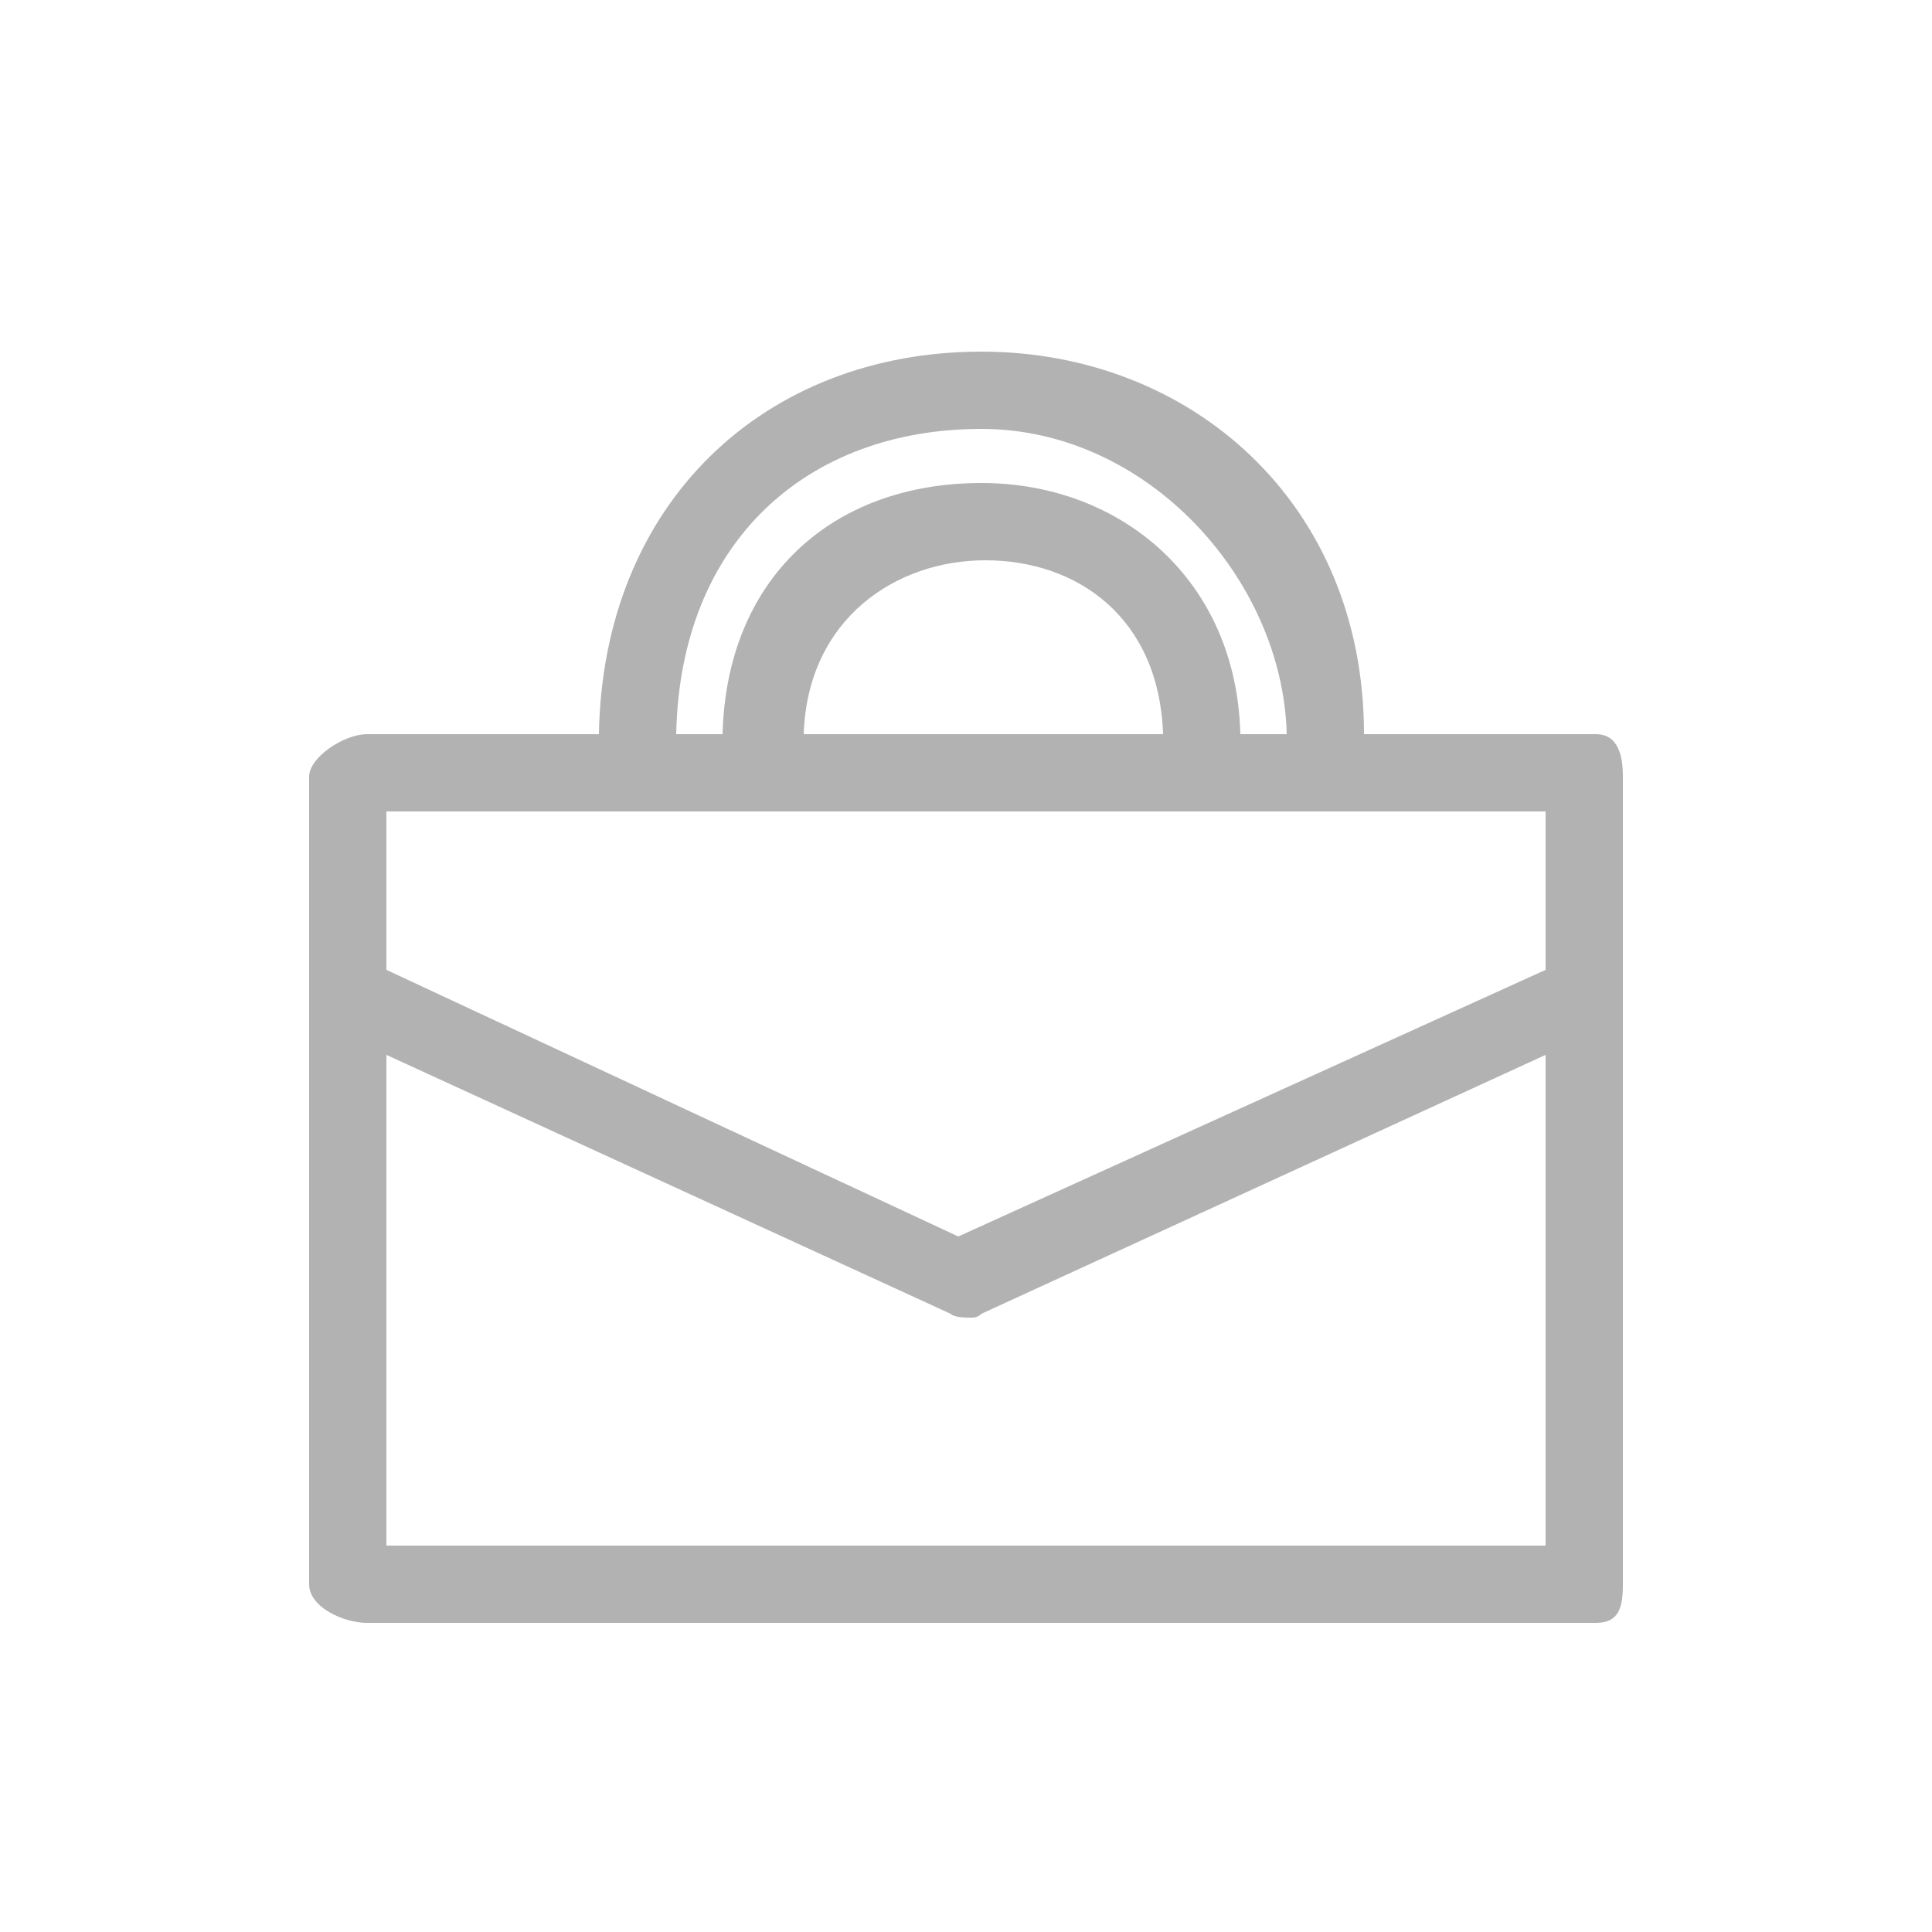
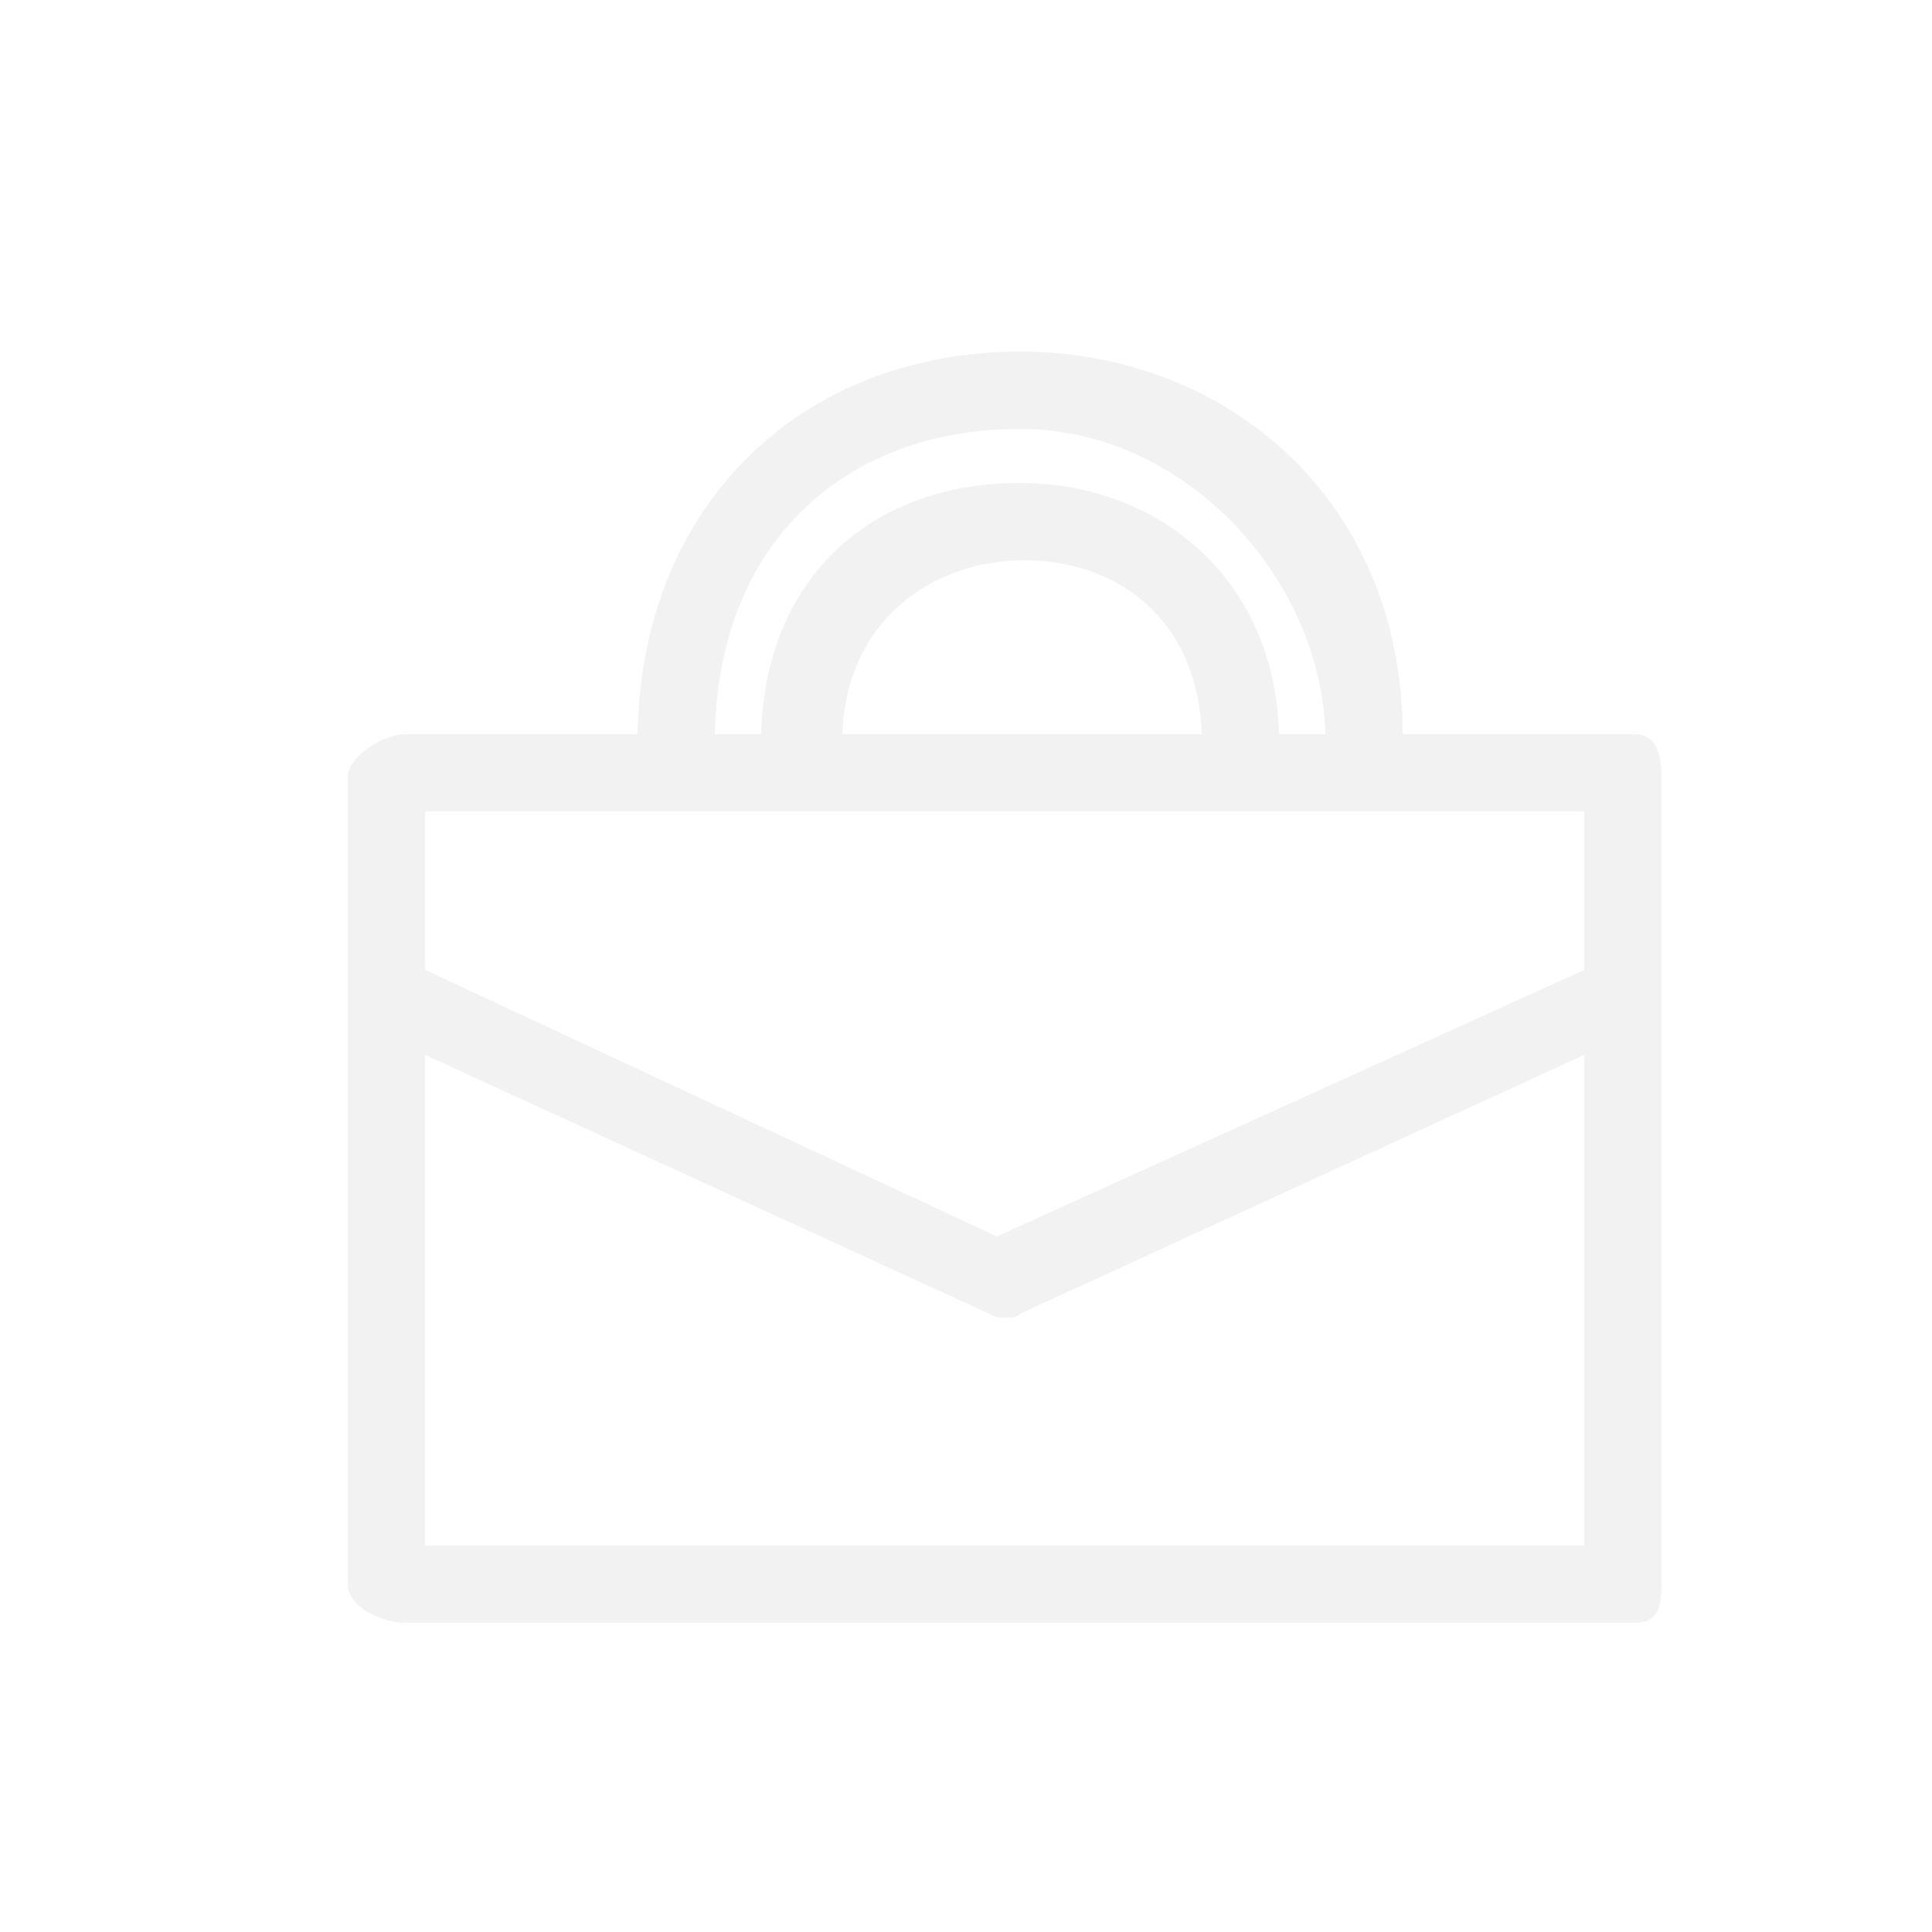
<svg xmlns="http://www.w3.org/2000/svg" version="1.1" id="Layer_1" x="0px" y="0px" width="50px" height="50px" viewBox="0 0 50 50" enable-background="new 0 0 50 50" xml:space="preserve">
  <g>
-     <path fill="#B2B2B2" d="M41.3,19h-6c0-6-4.5-9.9-9.9-9.9c-5.6,0-9.8,3.9-9.9,9.9h-6C8.9,19,8,19.6,8,20.1V41c0,0.6,0.9,1,1.5,1   h31.8c0.6,0,0.7-0.4,0.7-1V20.1C42,19.6,41.9,19,41.3,19z M25.4,11.1c4.3,0,7.8,3.9,7.9,7.9h-1.2c-0.1-4-3.1-6.5-6.7-6.5   c-3.9,0-6.6,2.5-6.7,6.5h-1.2C17.6,14,20.9,11.1,25.4,11.1z M30.1,19h-9.3c0.1-3,2.4-4.5,4.7-4.5C27.9,14.5,30,16,30.1,19z M40,21   v4.1L24.8,32L10,25.1V21H40z M10,40V27.3L24.6,34c0.1,0.1,0.4,0.1,0.5,0.1c0.1,0,0.2,0,0.3-0.1L40,27.3V40H10z" />
+     <path fill="#F2F2F2" d="M42.3,19h-6c0-6-4.5-9.9-9.9-9.9c-5.6,0-9.8,3.9-9.9,9.9h-6C9.9,19,9,19.6,9,20.1V41c0,0.6,0.9,1,1.5,1   h31.8c0.6,0,0.7-0.4,0.7-1V20.1C43,19.6,42.9,19,42.3,19z M26.4,11.1c4.3,0,7.8,3.9,7.9,7.9h-1.2c-0.1-4-3.1-6.5-6.7-6.5   c-3.9,0-6.6,2.5-6.7,6.5h-1.2C18.6,14,21.9,11.1,26.4,11.1z M31.1,19h-9.3c0.1-3,2.4-4.5,4.7-4.5C28.9,14.5,31,16,31.1,19z M41,21   v4.1L25.8,32L11,25.1V21H41z M11,40V27.3L25.6,34c0.1,0.1,0.4,0.1,0.5,0.1c0.1,0,0.2,0,0.3-0.1L41,27.3V40H11z" />
  </g>
</svg>
